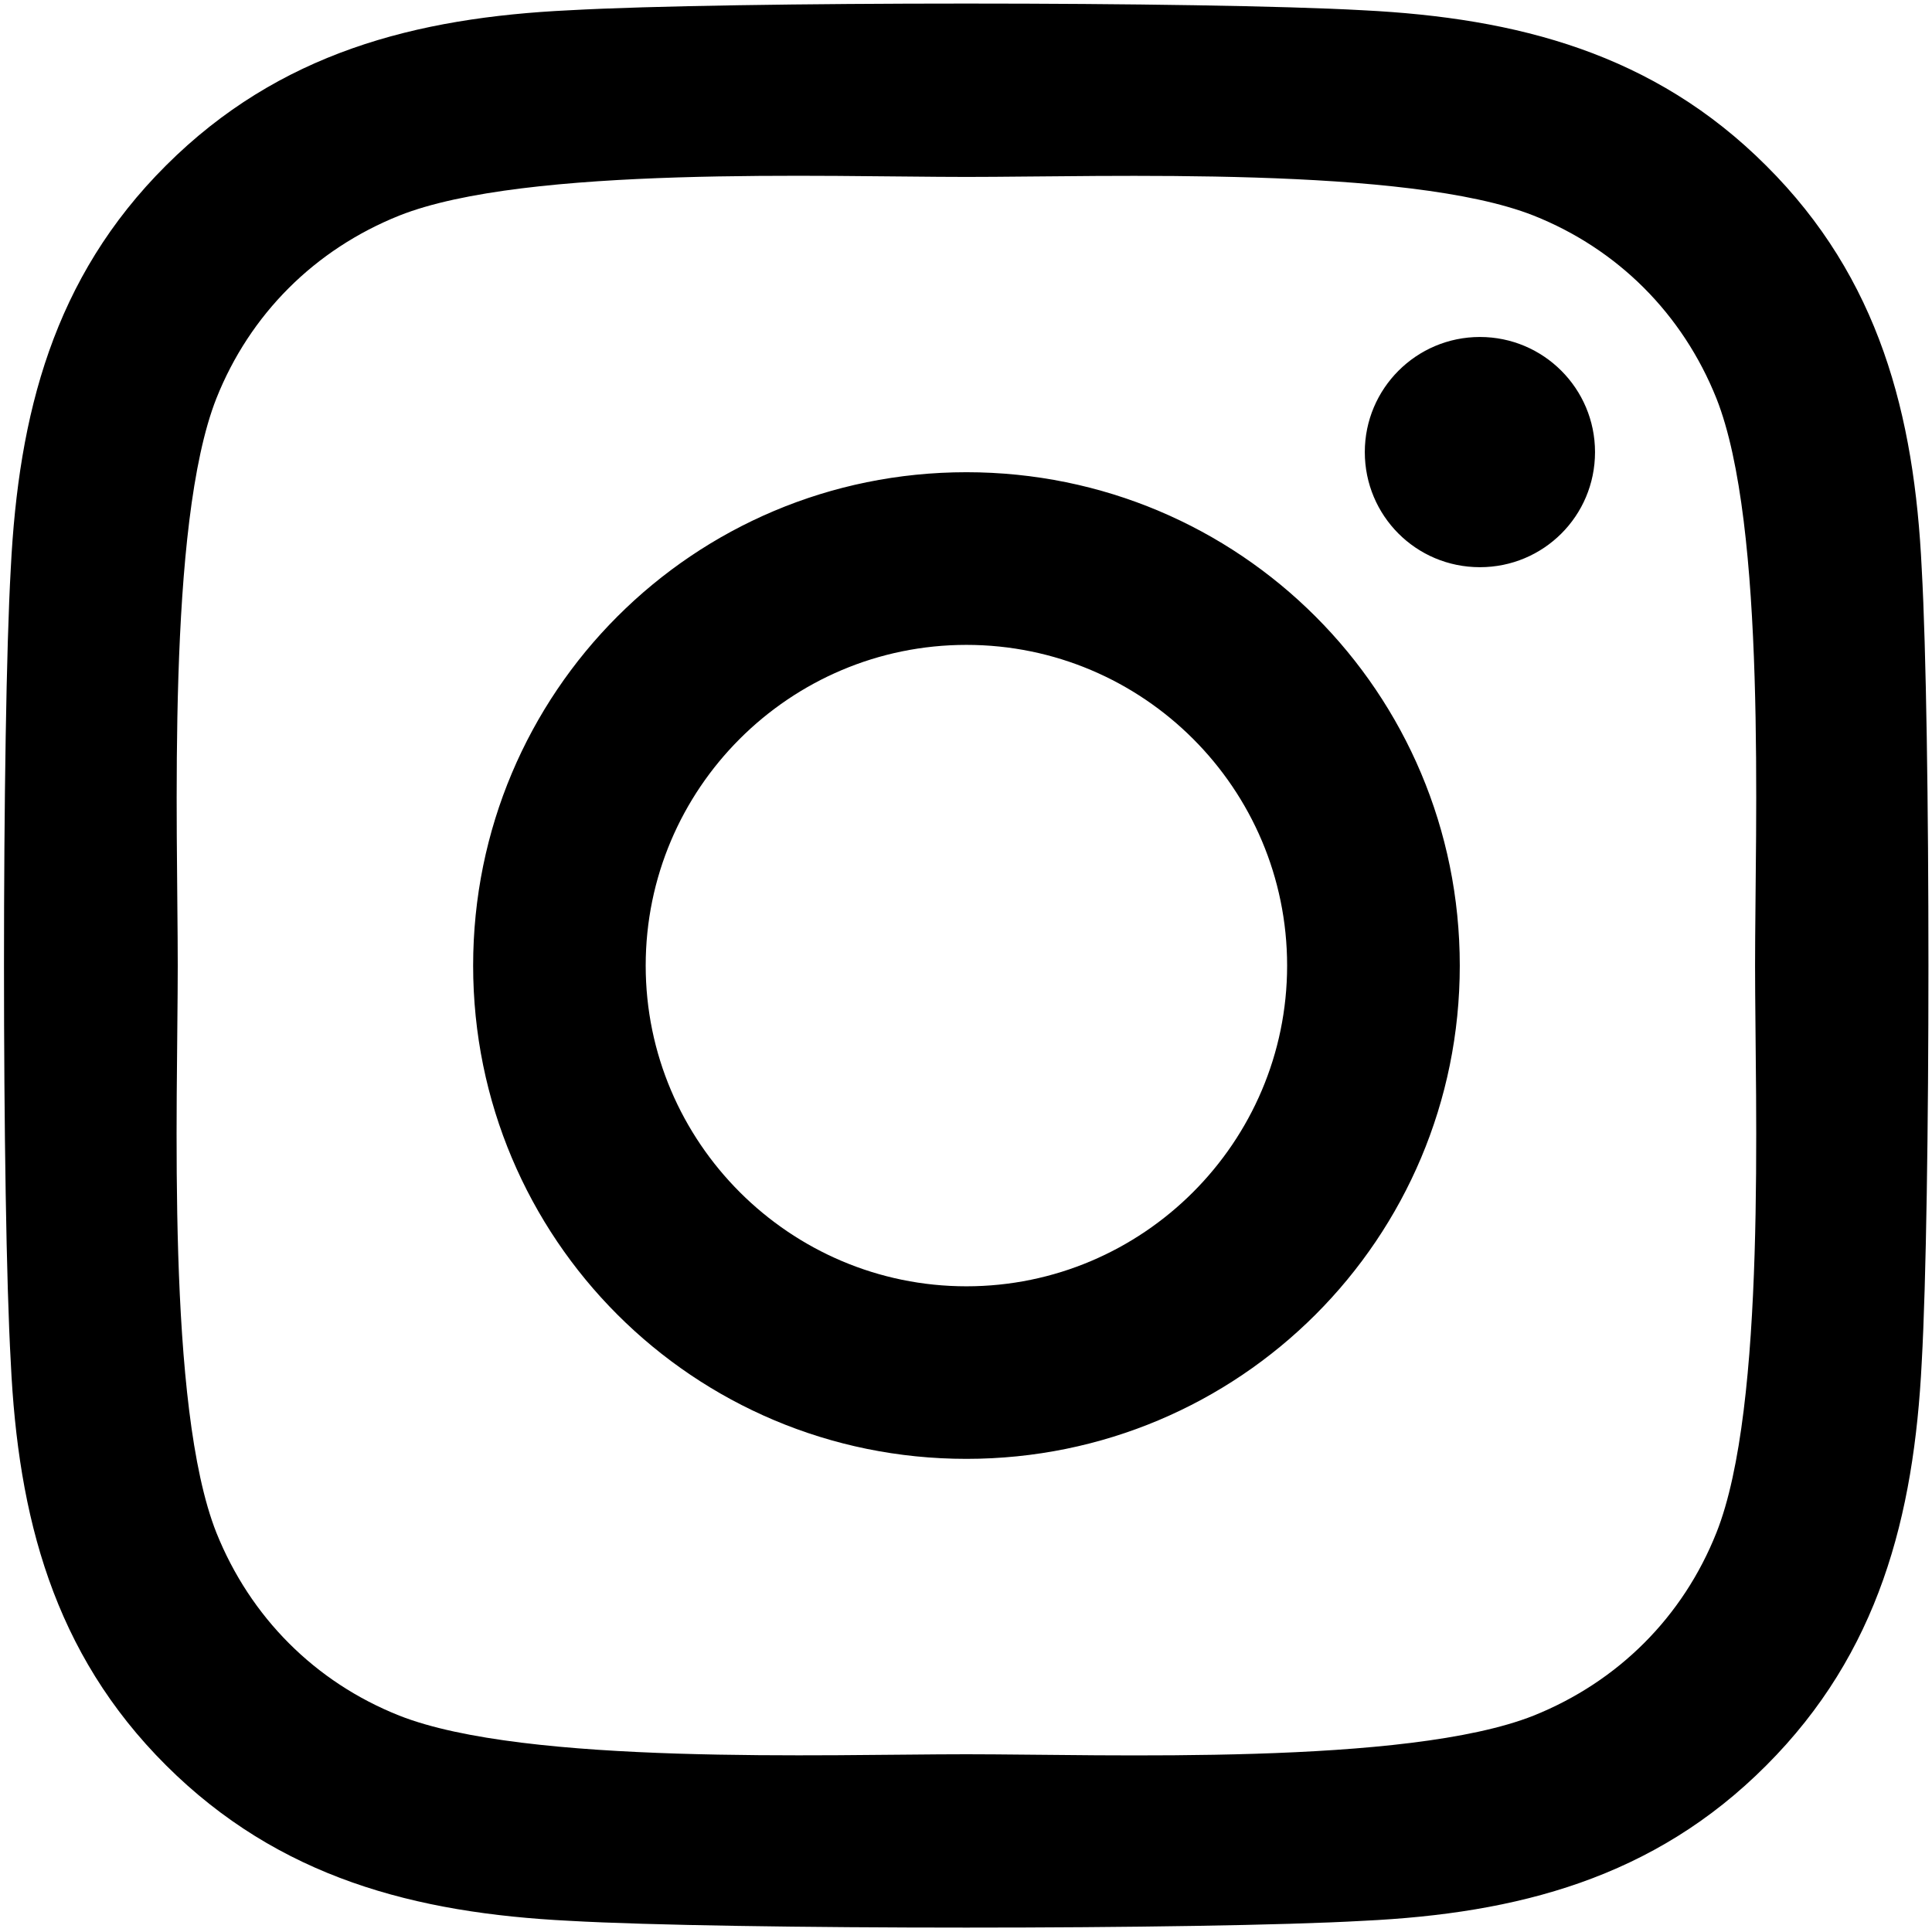
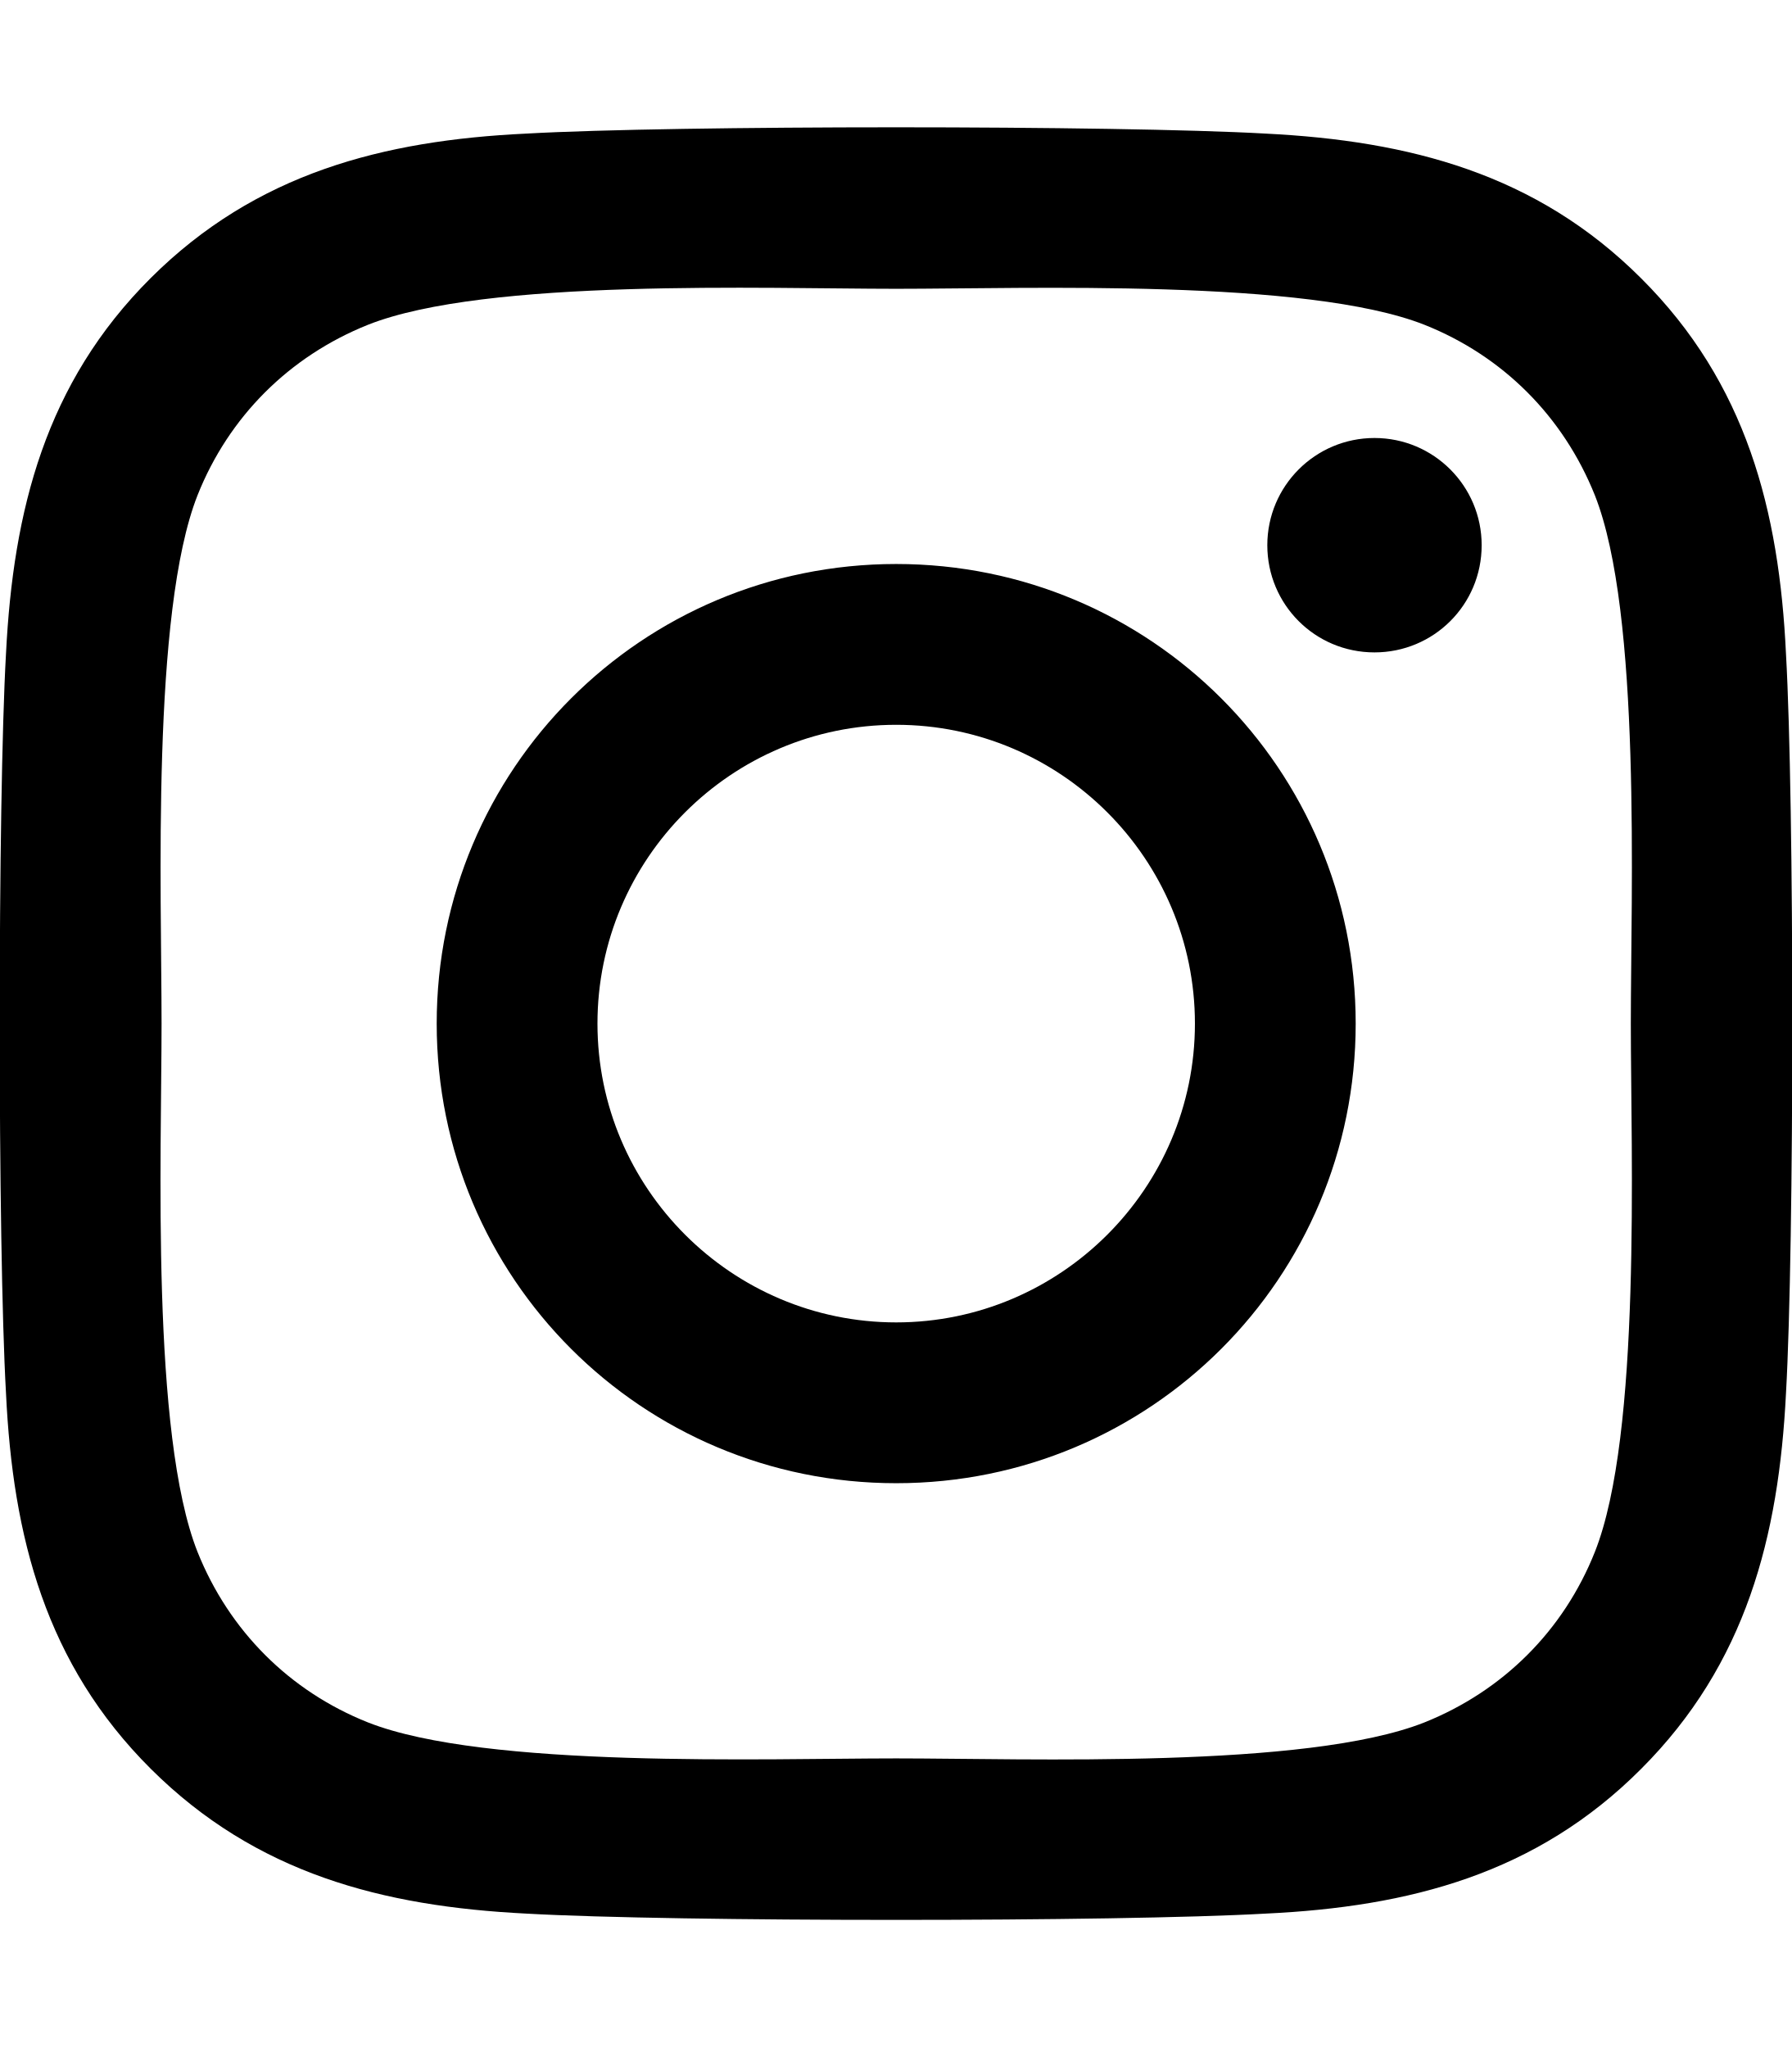
- <svg xmlns="http://www.w3.org/2000/svg" width="19px" height="19px" viewBox="0 0 19 19" version="1.1">
-   <g id="Page-1" stroke="none" stroke-width="1" fill="none" fill-rule="evenodd">
-     <g id="instagram" fill="#000000" fill-rule="nonzero">
-       <path d="M9.504,4.644 C6.819,4.644 4.653,6.81 4.653,9.496 C4.653,12.181 6.819,14.347 9.504,14.347 C12.19,14.347 14.356,12.181 14.356,9.496 C14.356,6.81 12.19,4.644 9.504,4.644 Z M9.504,12.65 C7.769,12.65 6.35,11.235 6.35,9.496 C6.35,7.756 7.765,6.342 9.504,6.342 C11.244,6.342 12.658,7.756 12.658,9.496 C12.658,11.235 11.24,12.65 9.504,12.65 L9.504,12.65 Z M15.686,4.446 C15.686,5.075 15.179,5.578 14.554,5.578 C13.925,5.578 13.422,5.071 13.422,4.446 C13.422,3.821 13.929,3.314 14.554,3.314 C15.179,3.314 15.686,3.821 15.686,4.446 Z M18.899,5.594 C18.827,4.079 18.481,2.736 17.37,1.63 C16.264,0.524 14.921,0.177 13.406,0.101 C11.843,0.013 7.161,0.013 5.599,0.101 C4.087,0.173 2.744,0.519 1.634,1.626 C0.524,2.732 0.182,4.074 0.106,5.59 C0.017,7.152 0.017,11.835 0.106,13.397 C0.177,14.913 0.524,16.256 1.634,17.362 C2.744,18.468 4.083,18.814 5.599,18.89 C7.161,18.979 11.843,18.979 13.406,18.89 C14.921,18.818 16.264,18.472 17.37,17.362 C18.476,16.256 18.823,14.913 18.899,13.397 C18.987,11.835 18.987,7.157 18.899,5.594 Z M16.88,15.073 C16.551,15.901 15.914,16.538 15.082,16.872 C13.836,17.366 10.881,17.252 9.504,17.252 C8.128,17.252 5.168,17.362 3.927,16.872 C3.099,16.543 2.462,15.905 2.128,15.073 C1.634,13.828 1.748,10.872 1.748,9.496 C1.748,8.119 1.638,5.16 2.128,3.918 C2.457,3.091 3.095,2.453 3.927,2.12 C5.172,1.626 8.128,1.74 9.504,1.74 C10.881,1.74 13.84,1.63 15.082,2.12 C15.909,2.449 16.547,3.086 16.88,3.918 C17.374,5.164 17.26,8.119 17.26,9.496 C17.26,10.872 17.374,13.832 16.88,15.073 Z" id="Shape" />
-     </g>
-   </g>
+ <svg xmlns="http://www.w3.org/2000/svg" viewBox="0 0 448 512">
+   <path d="M224.1 141c-63.6 0-114.9 51.3-114.9 114.9s51.3 114.9 114.9 114.9S339 319.5 339 255.9 287.7 141 224.1 141zm0 189.6c-41.1 0-74.7-33.5-74.7-74.7s33.5-74.7 74.7-74.7 74.7 33.5 74.7 74.7-33.6 74.7-74.7 74.7zm146.4-194.3c0 14.9-12 26.8-26.8 26.8-14.9 0-26.8-12-26.8-26.8s12-26.8 26.8-26.8 26.8 12 26.8 26.8zm76.1 27.2c-1.7-35.9-9.9-67.7-36.2-93.9-26.2-26.2-58-34.4-93.9-36.2-37-2.1-147.9-2.1-184.9 0-35.8 1.7-67.6 9.9-93.9 36.1s-34.4 58-36.2 93.9c-2.1 37-2.1 147.9 0 184.9 1.7 35.9 9.9 67.7 36.2 93.9s58 34.4 93.9 36.2c37 2.1 147.9 2.1 184.9 0 35.9-1.7 67.7-9.9 93.9-36.2 26.2-26.2 34.4-58 36.2-93.9 2.1-37 2.1-147.8 0-184.8zM398.8 388c-7.8 19.6-22.9 34.7-42.6 42.6-29.5 11.7-99.5 9-132.1 9s-102.7 2.6-132.1-9c-19.6-7.8-34.7-22.9-42.6-42.6-11.7-29.5-9-99.5-9-132.1s-2.6-102.7 9-132.1c7.8-19.6 22.9-34.7 42.6-42.6 29.5-11.7 99.5-9 132.1-9s102.7-2.6 132.1 9c19.6 7.8 34.7 22.9 42.6 42.6 11.7 29.5 9 99.5 9 132.1s2.7 102.7-9 132.1z" />
</svg>
